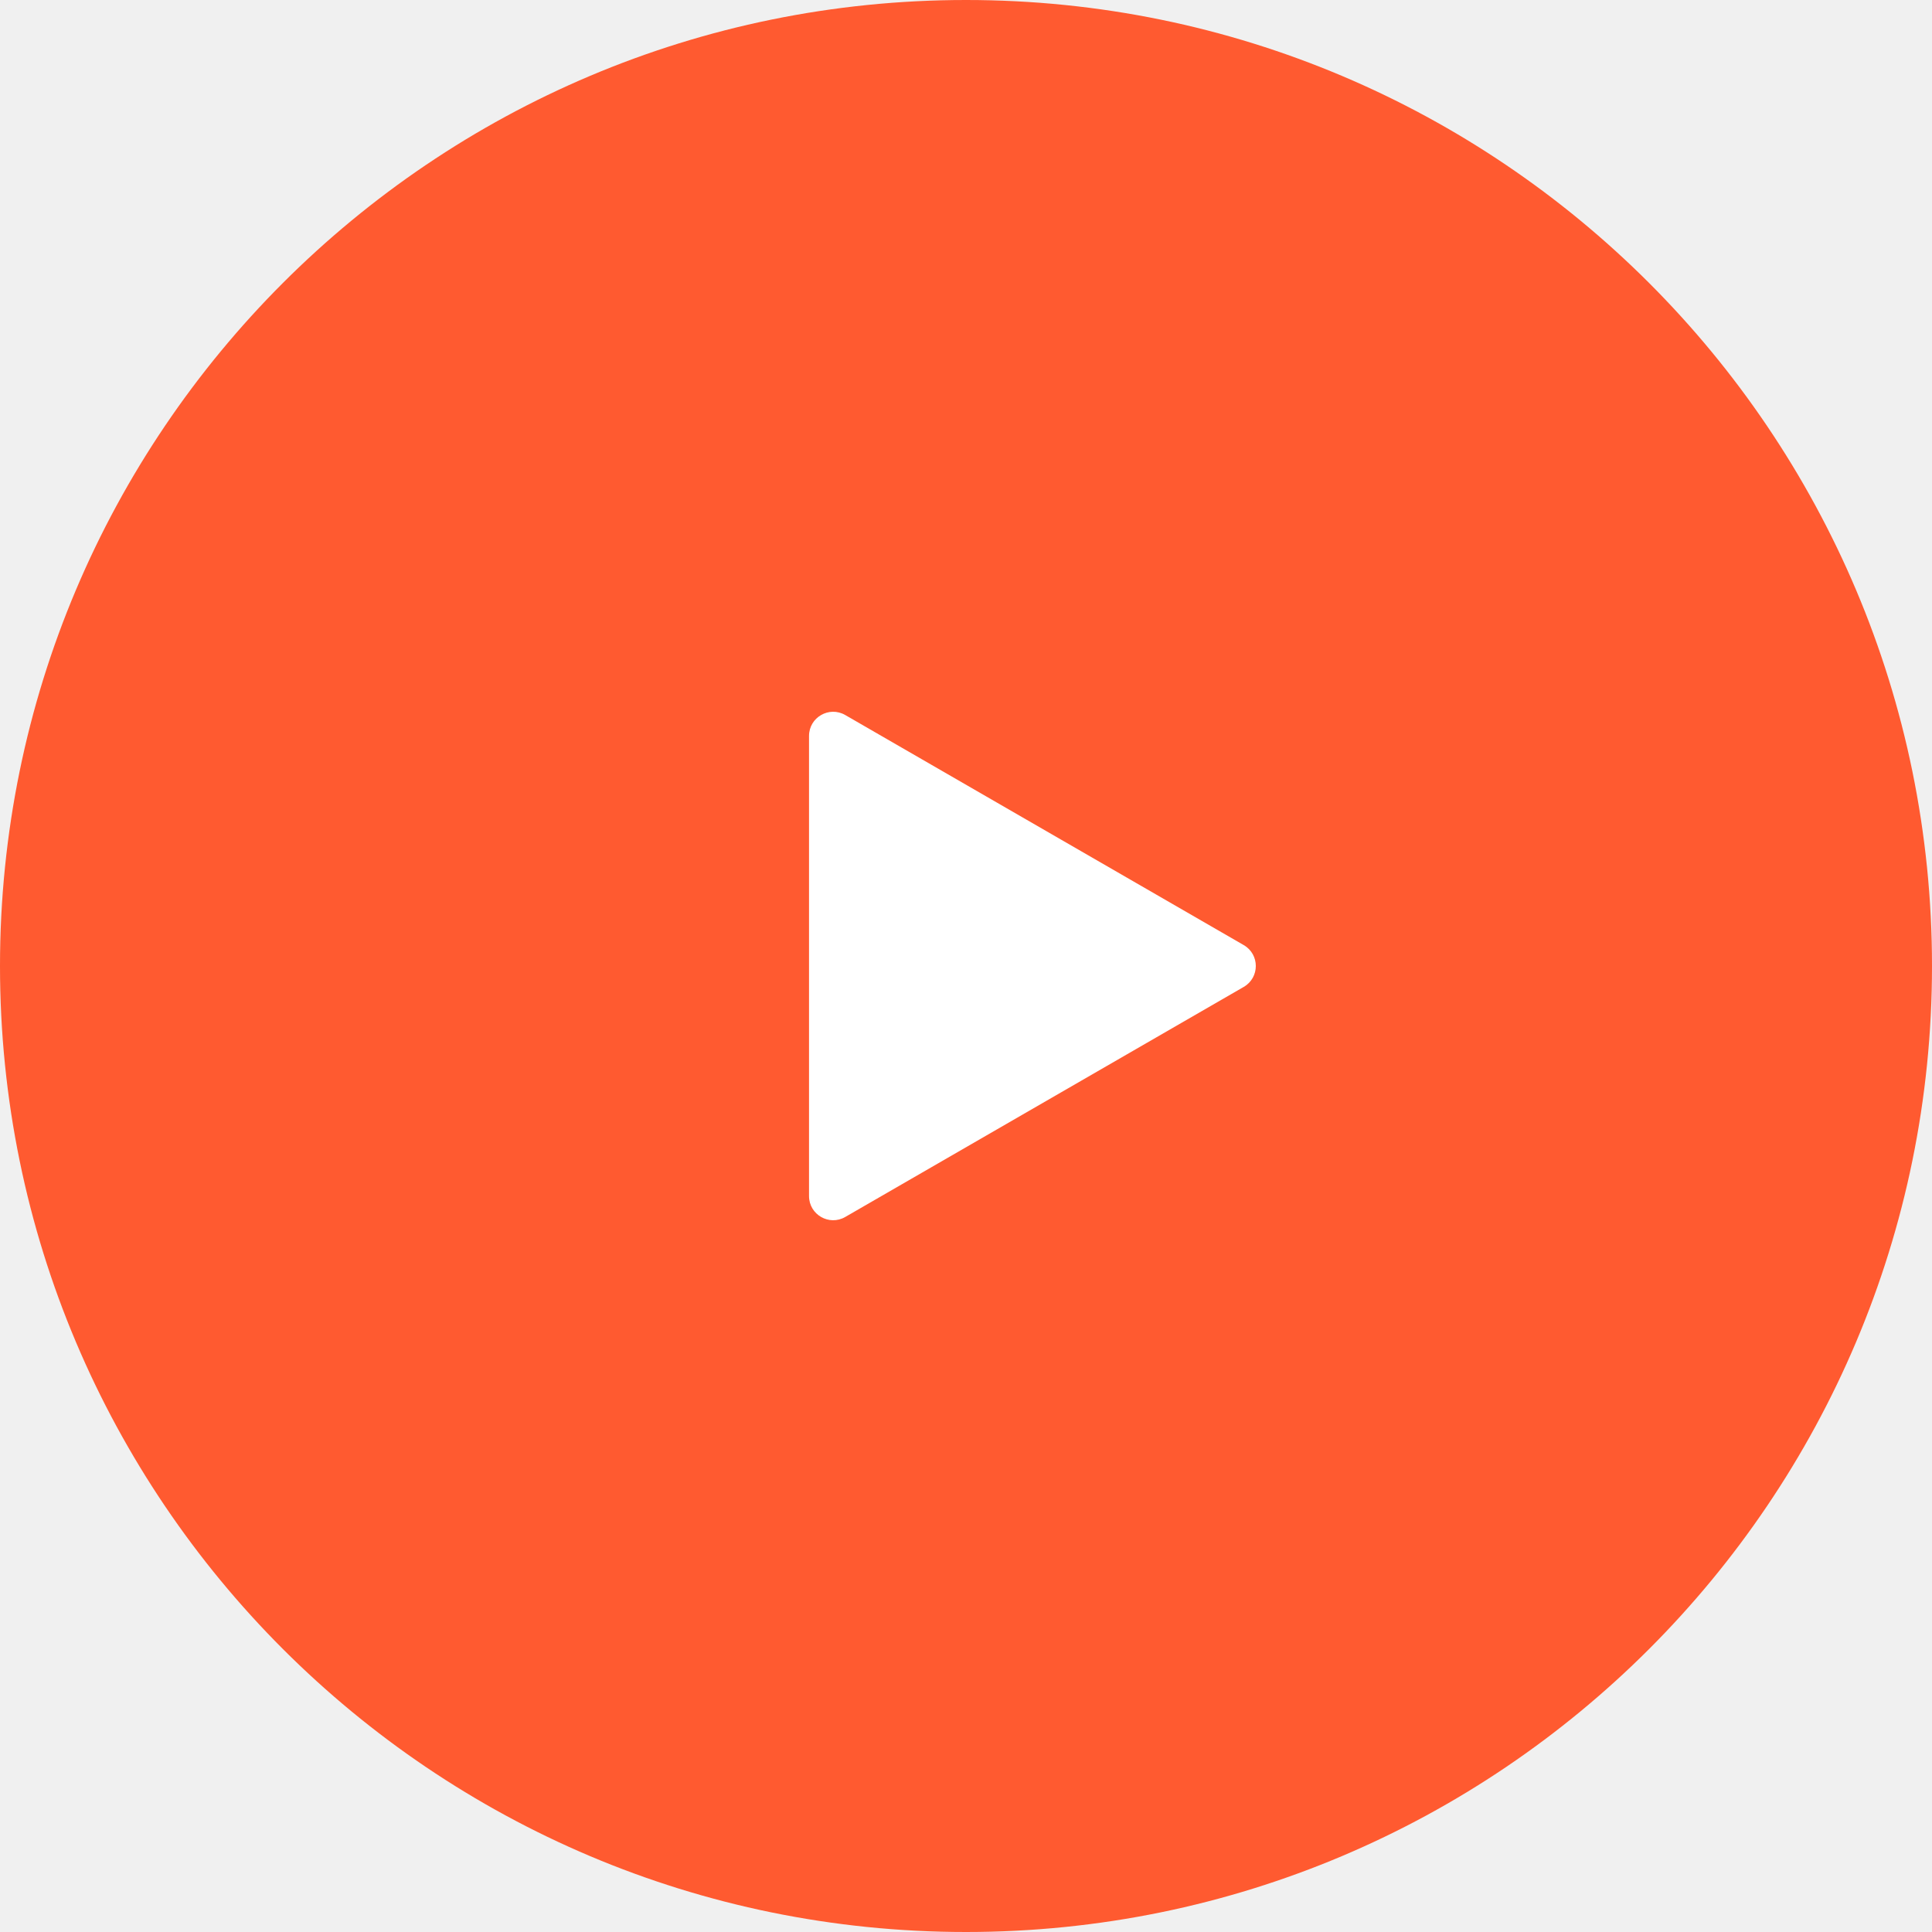
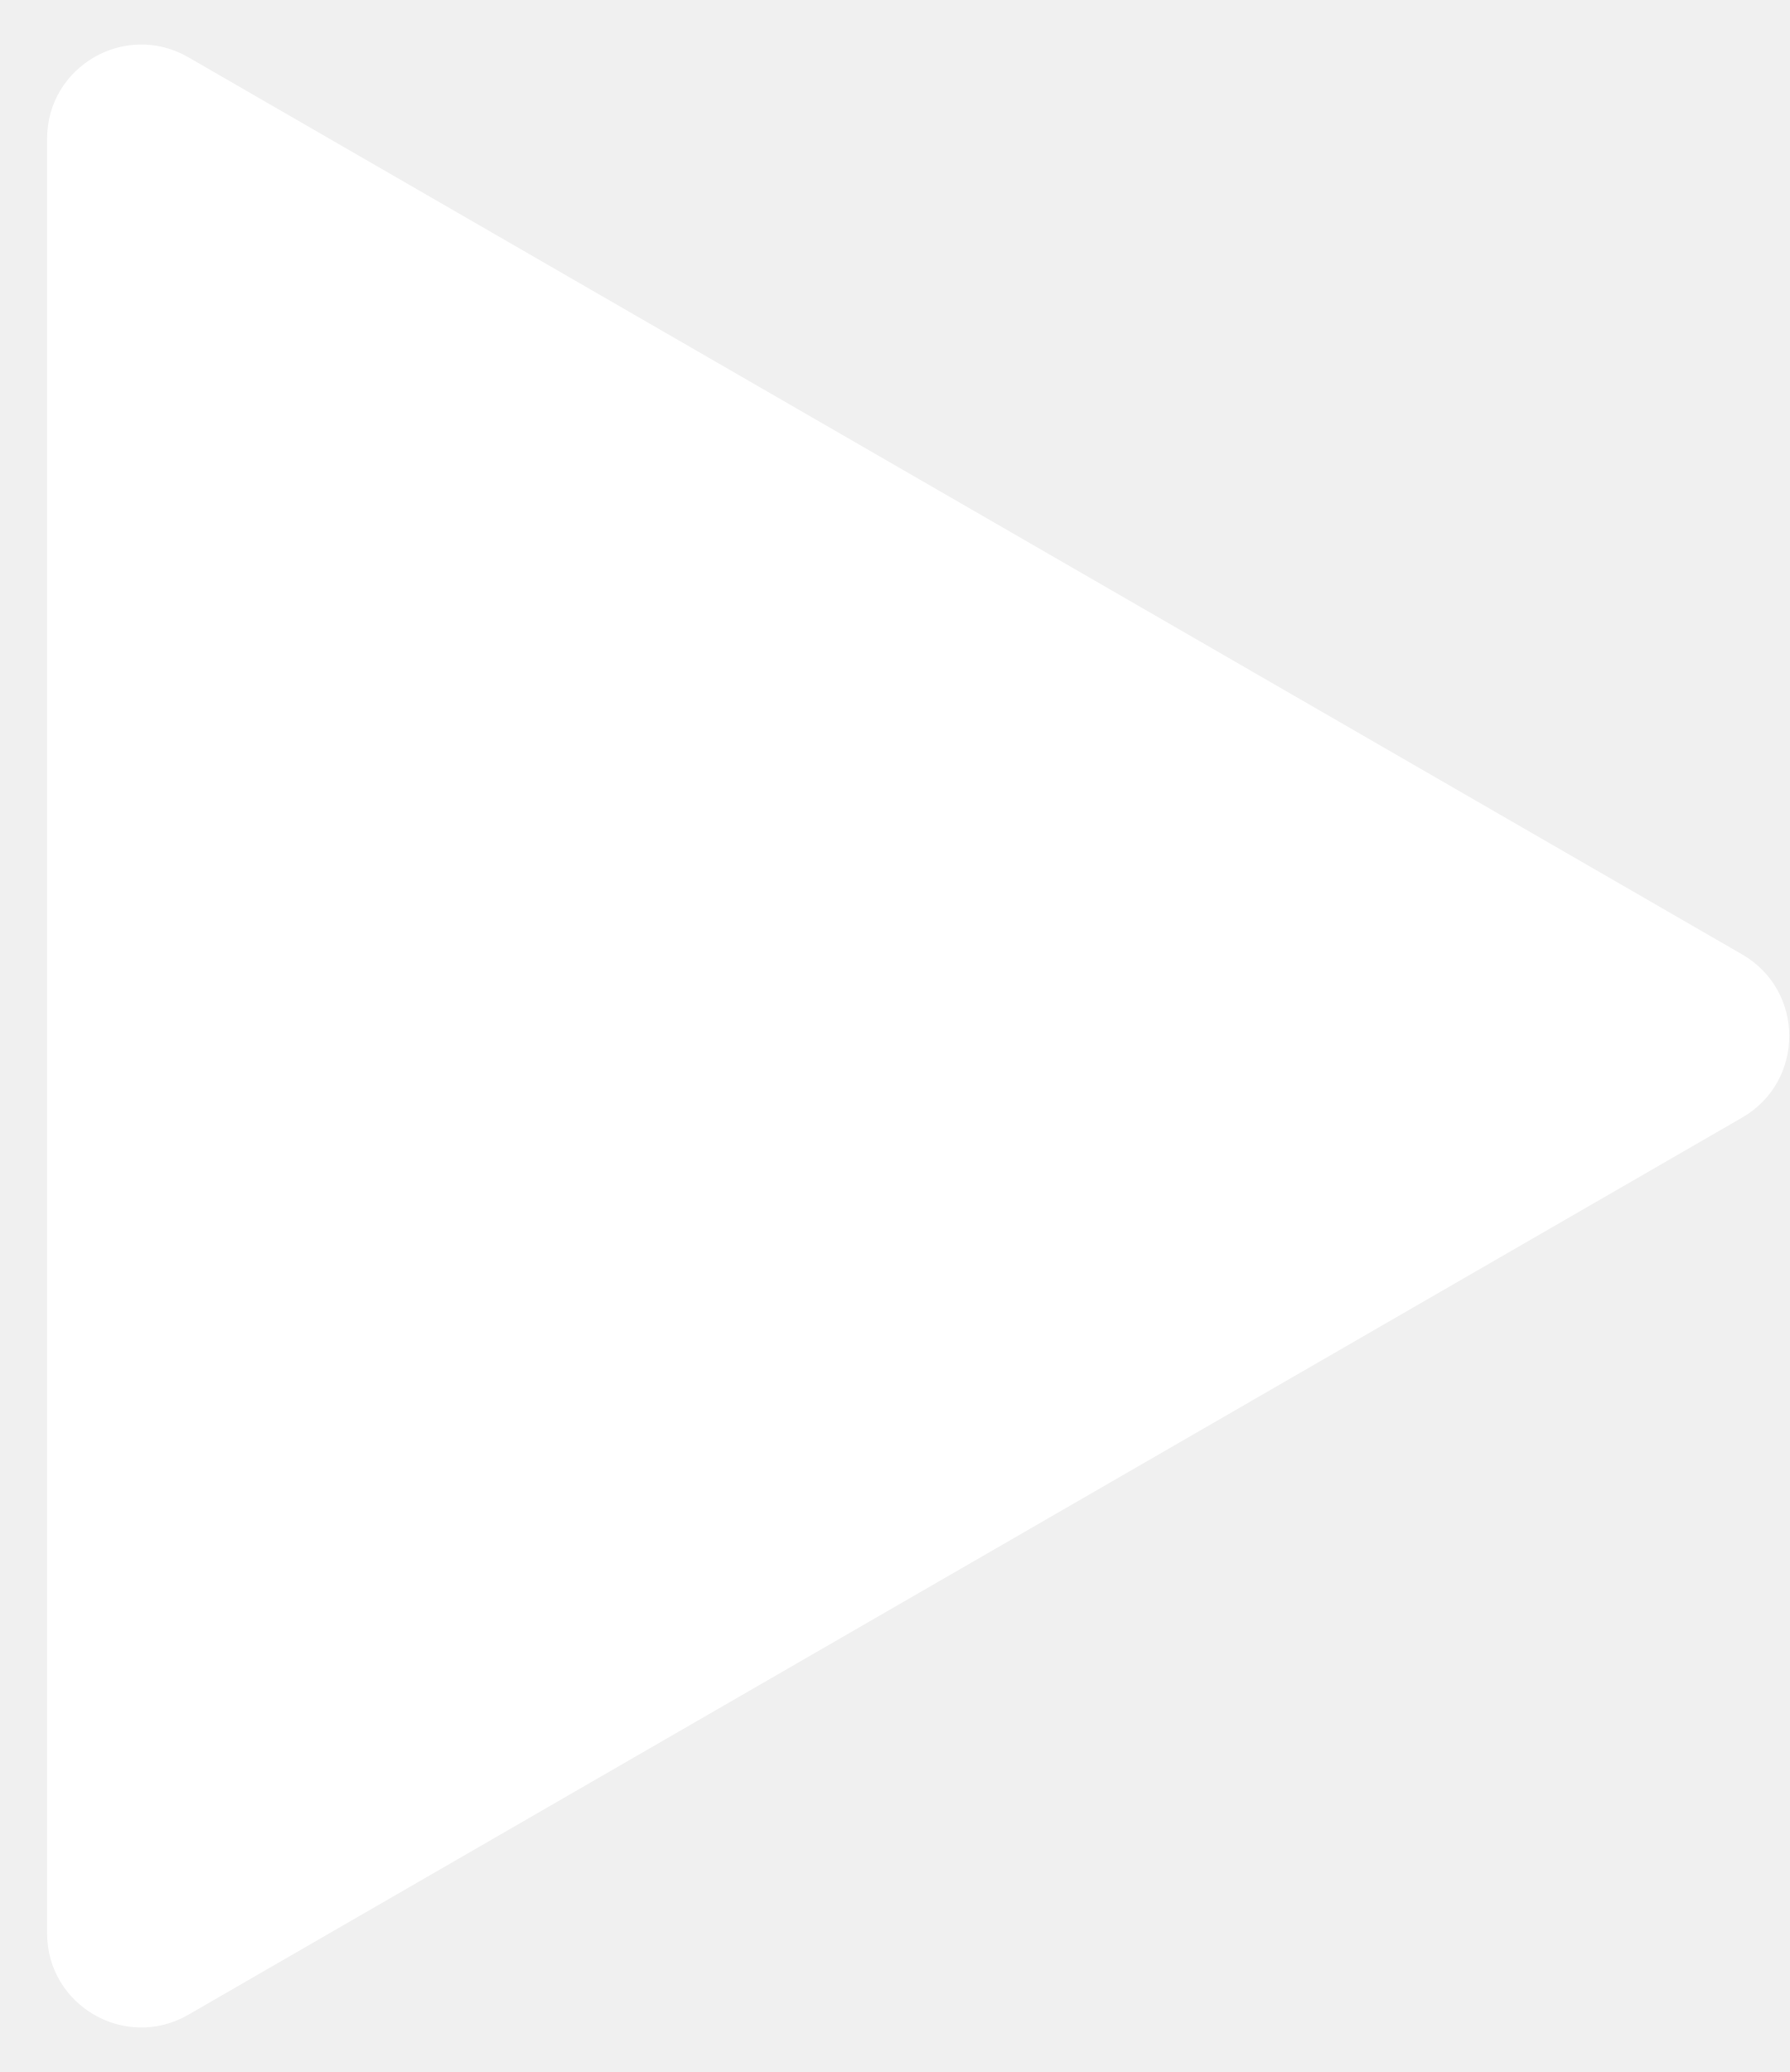
- <svg xmlns="http://www.w3.org/2000/svg" width="80" height="80" viewBox="0 0 80 80" fill="none">
-   <circle cx="40" cy="40" r="40" fill="#FF5A30" />
-   <path d="M51.5 39.134C52.167 39.519 52.167 40.481 51.5 40.866L35 50.392C34.333 50.777 33.5 50.296 33.5 49.526L33.5 30.474C33.5 29.704 34.333 29.223 35 29.608L51.5 39.134Z" fill="white" />
+ <svg xmlns="http://www.w3.org/2000/svg" width="19" height="22" viewBox="0 0 19 22" fill="none">
+   <path d="M18.5 10.134C19.167 10.519 19.167 11.481 18.5 11.866L2 21.392C1.333 21.777 0.5 21.296 0.5 20.526L0.5 1.474C0.5 0.704 1.333 0.223 2 0.608L18.5 10.134Z" fill="#fff" />
</svg>
